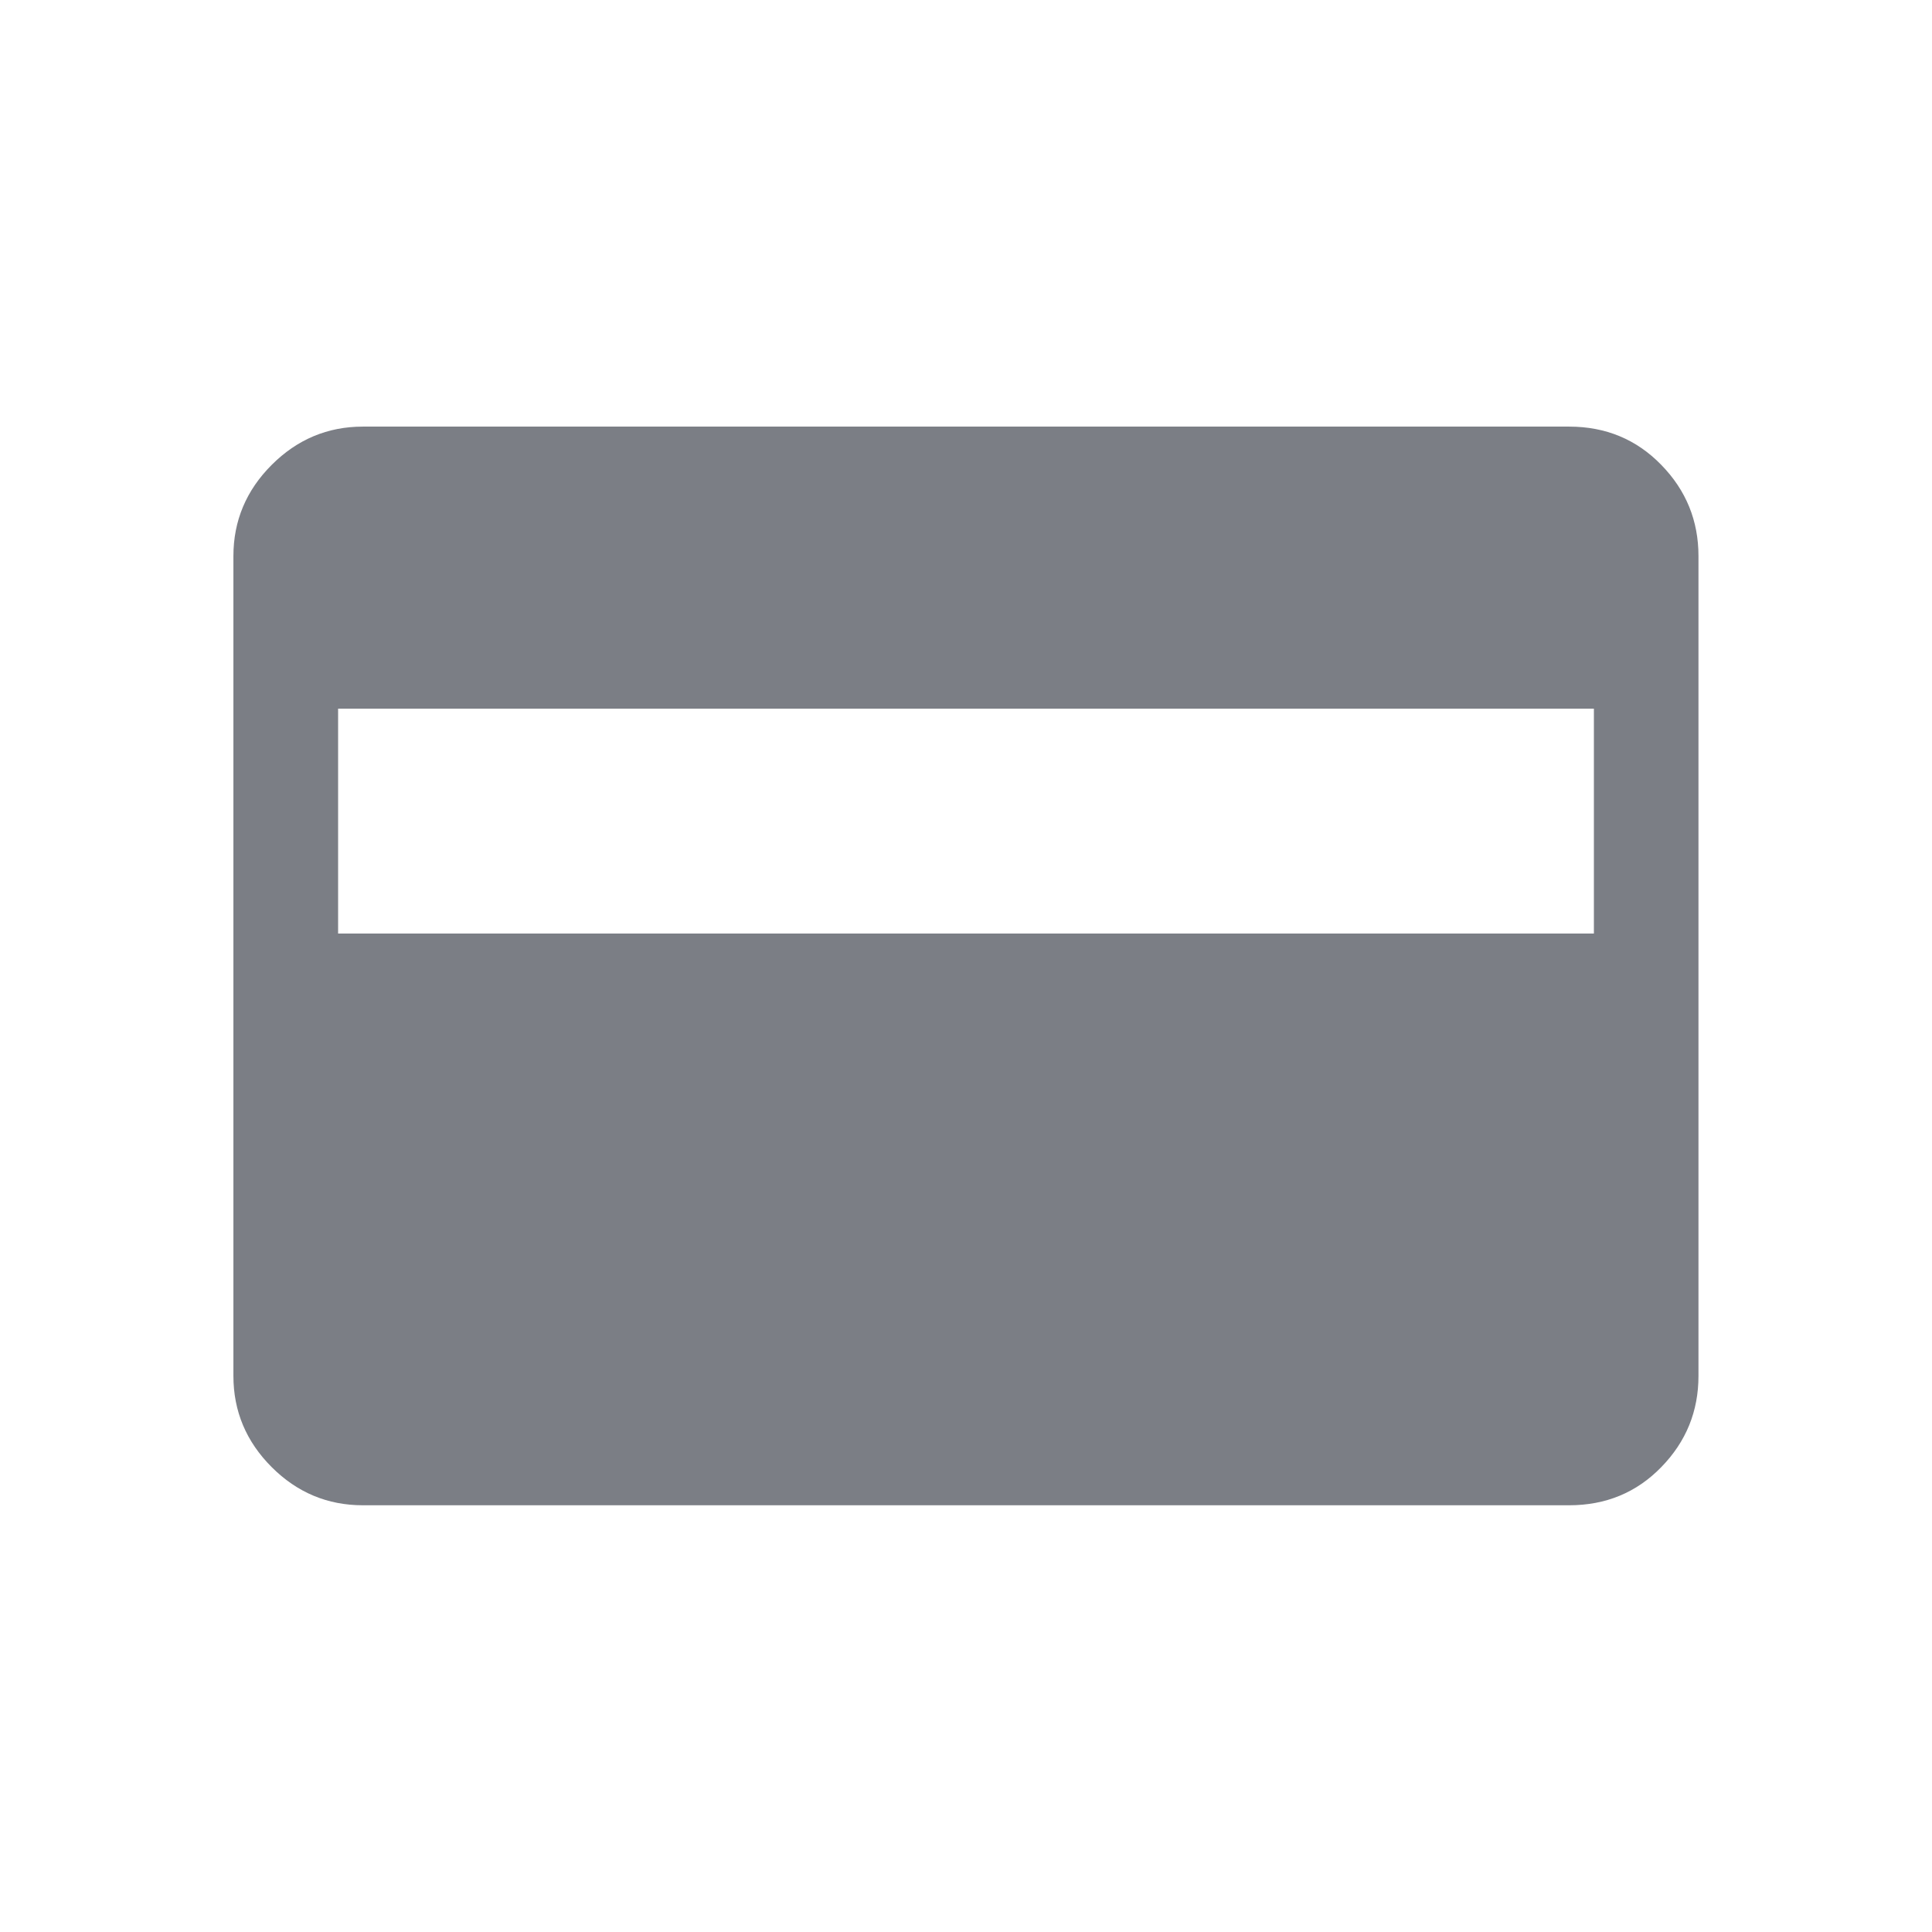
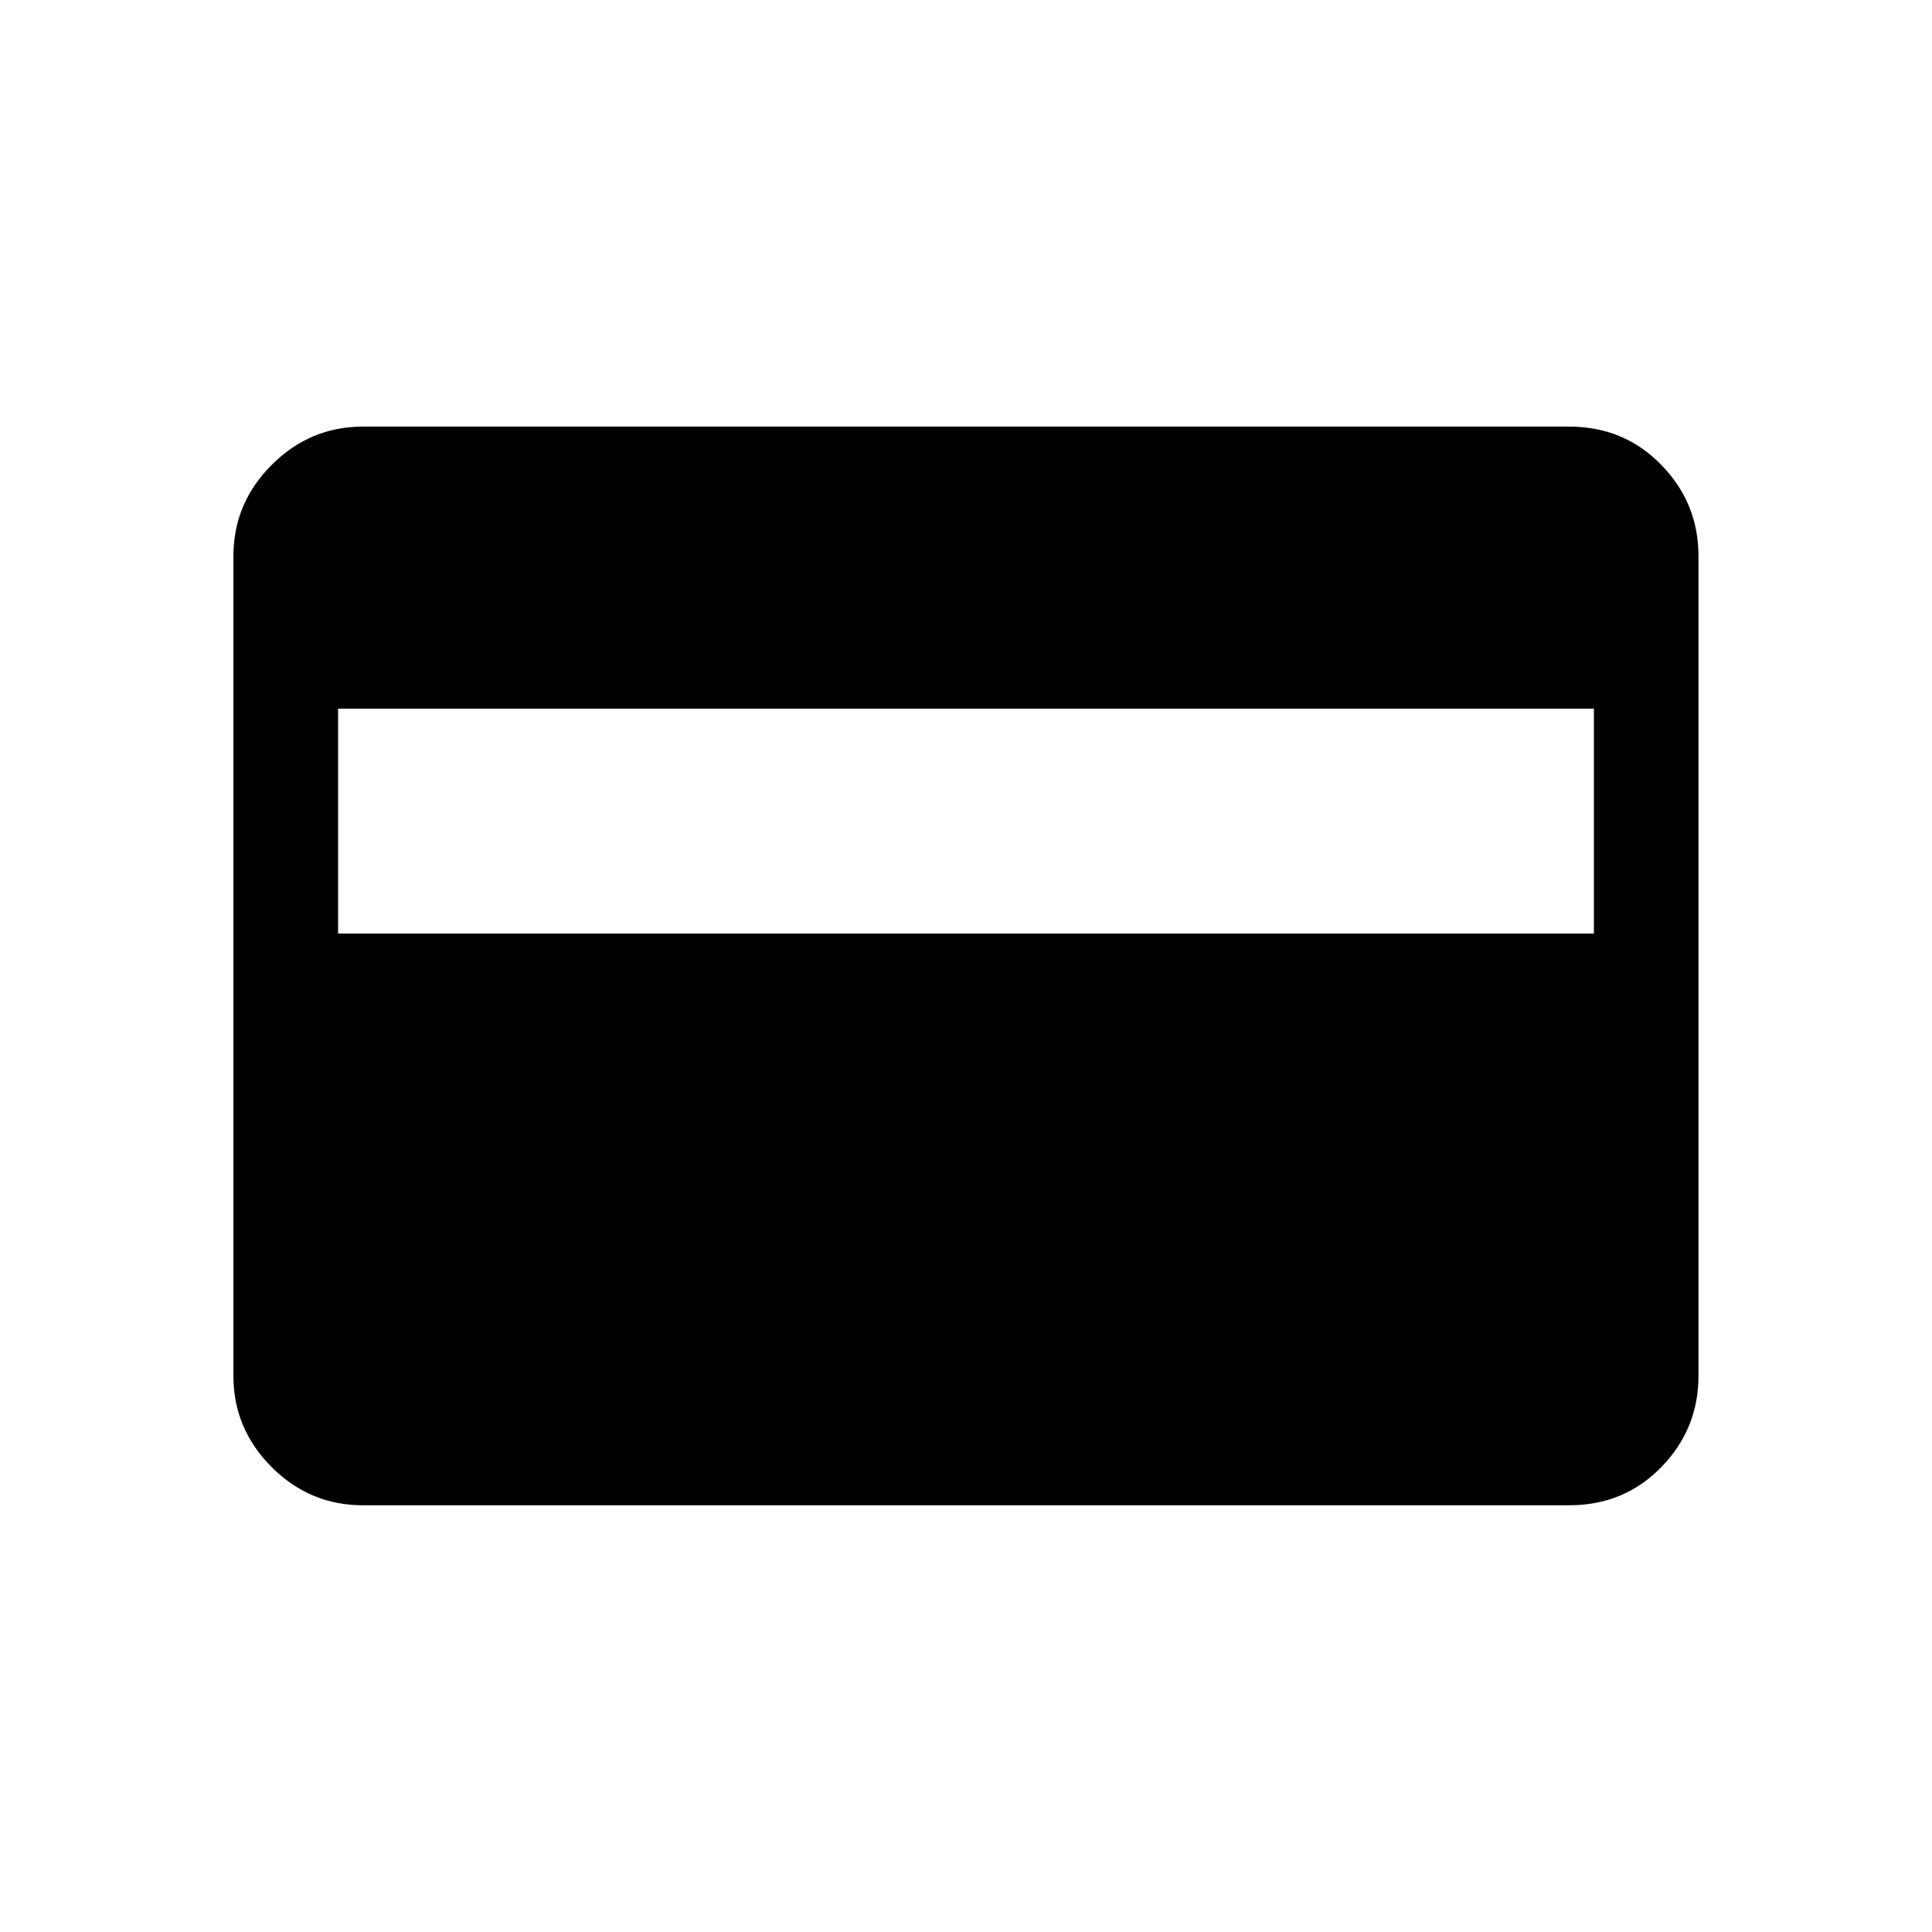
<svg xmlns="http://www.w3.org/2000/svg" width="16" height="16" viewBox="0 0 16 16" fill="none">
-   <path d="M3.005 12.466C2.713 12.466 2.461 12.361 2.25 12.15C2.039 11.939 1.933 11.687 1.933 11.395V4.605C1.933 4.313 2.039 4.061 2.25 3.85C2.461 3.639 2.713 3.533 3.005 3.533H12.995C13.298 3.533 13.553 3.639 13.758 3.85C13.964 4.061 14.066 4.313 14.066 4.605V11.395C14.066 11.687 13.964 11.939 13.758 12.15C13.553 12.361 13.298 12.466 12.995 12.466H3.005ZM2.8 7.731H13.2V5.869H2.8V7.731Z" fill="#7B7E85" />
+   <path d="M3.005 12.466C2.713 12.466 2.461 12.361 2.25 12.15C2.039 11.939 1.933 11.687 1.933 11.395V4.605C1.933 4.313 2.039 4.061 2.25 3.85C2.461 3.639 2.713 3.533 3.005 3.533H12.995C13.298 3.533 13.553 3.639 13.758 3.85C13.964 4.061 14.066 4.313 14.066 4.605V11.395C14.066 11.687 13.964 11.939 13.758 12.15C13.553 12.361 13.298 12.466 12.995 12.466H3.005ZM2.8 7.731H13.2V5.869H2.8V7.731Z" fill="currentColor" />
</svg>
